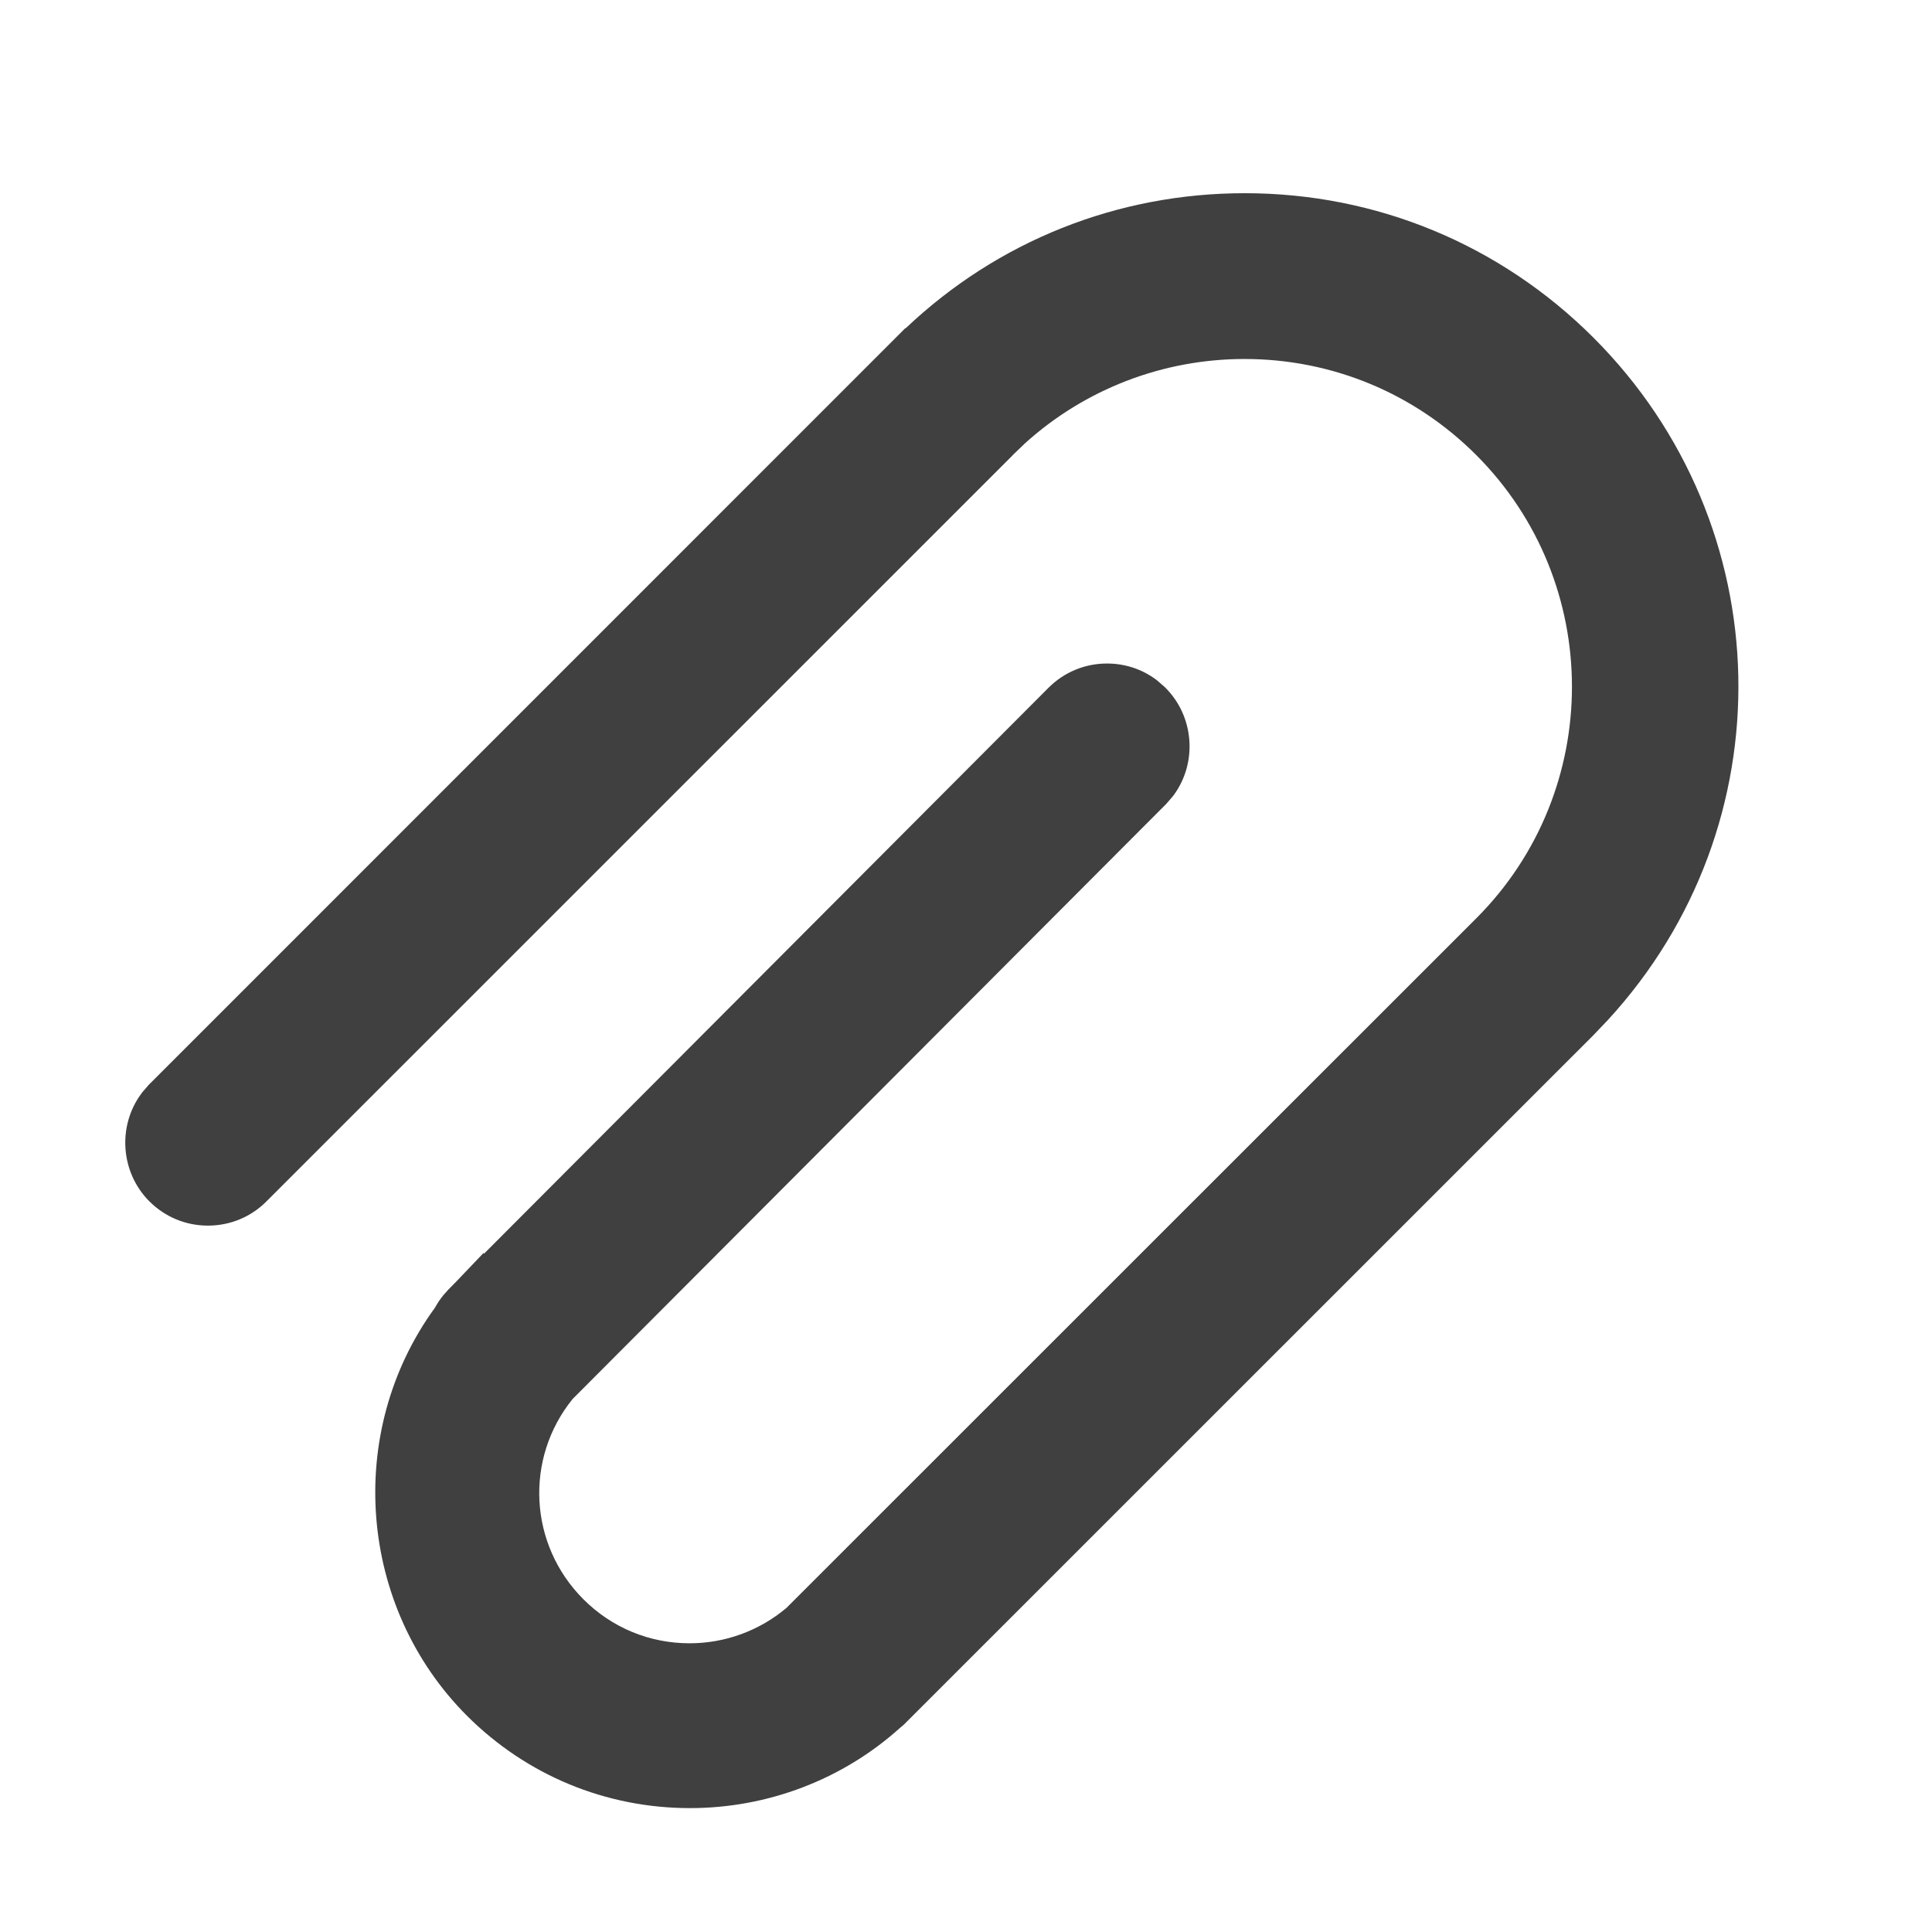
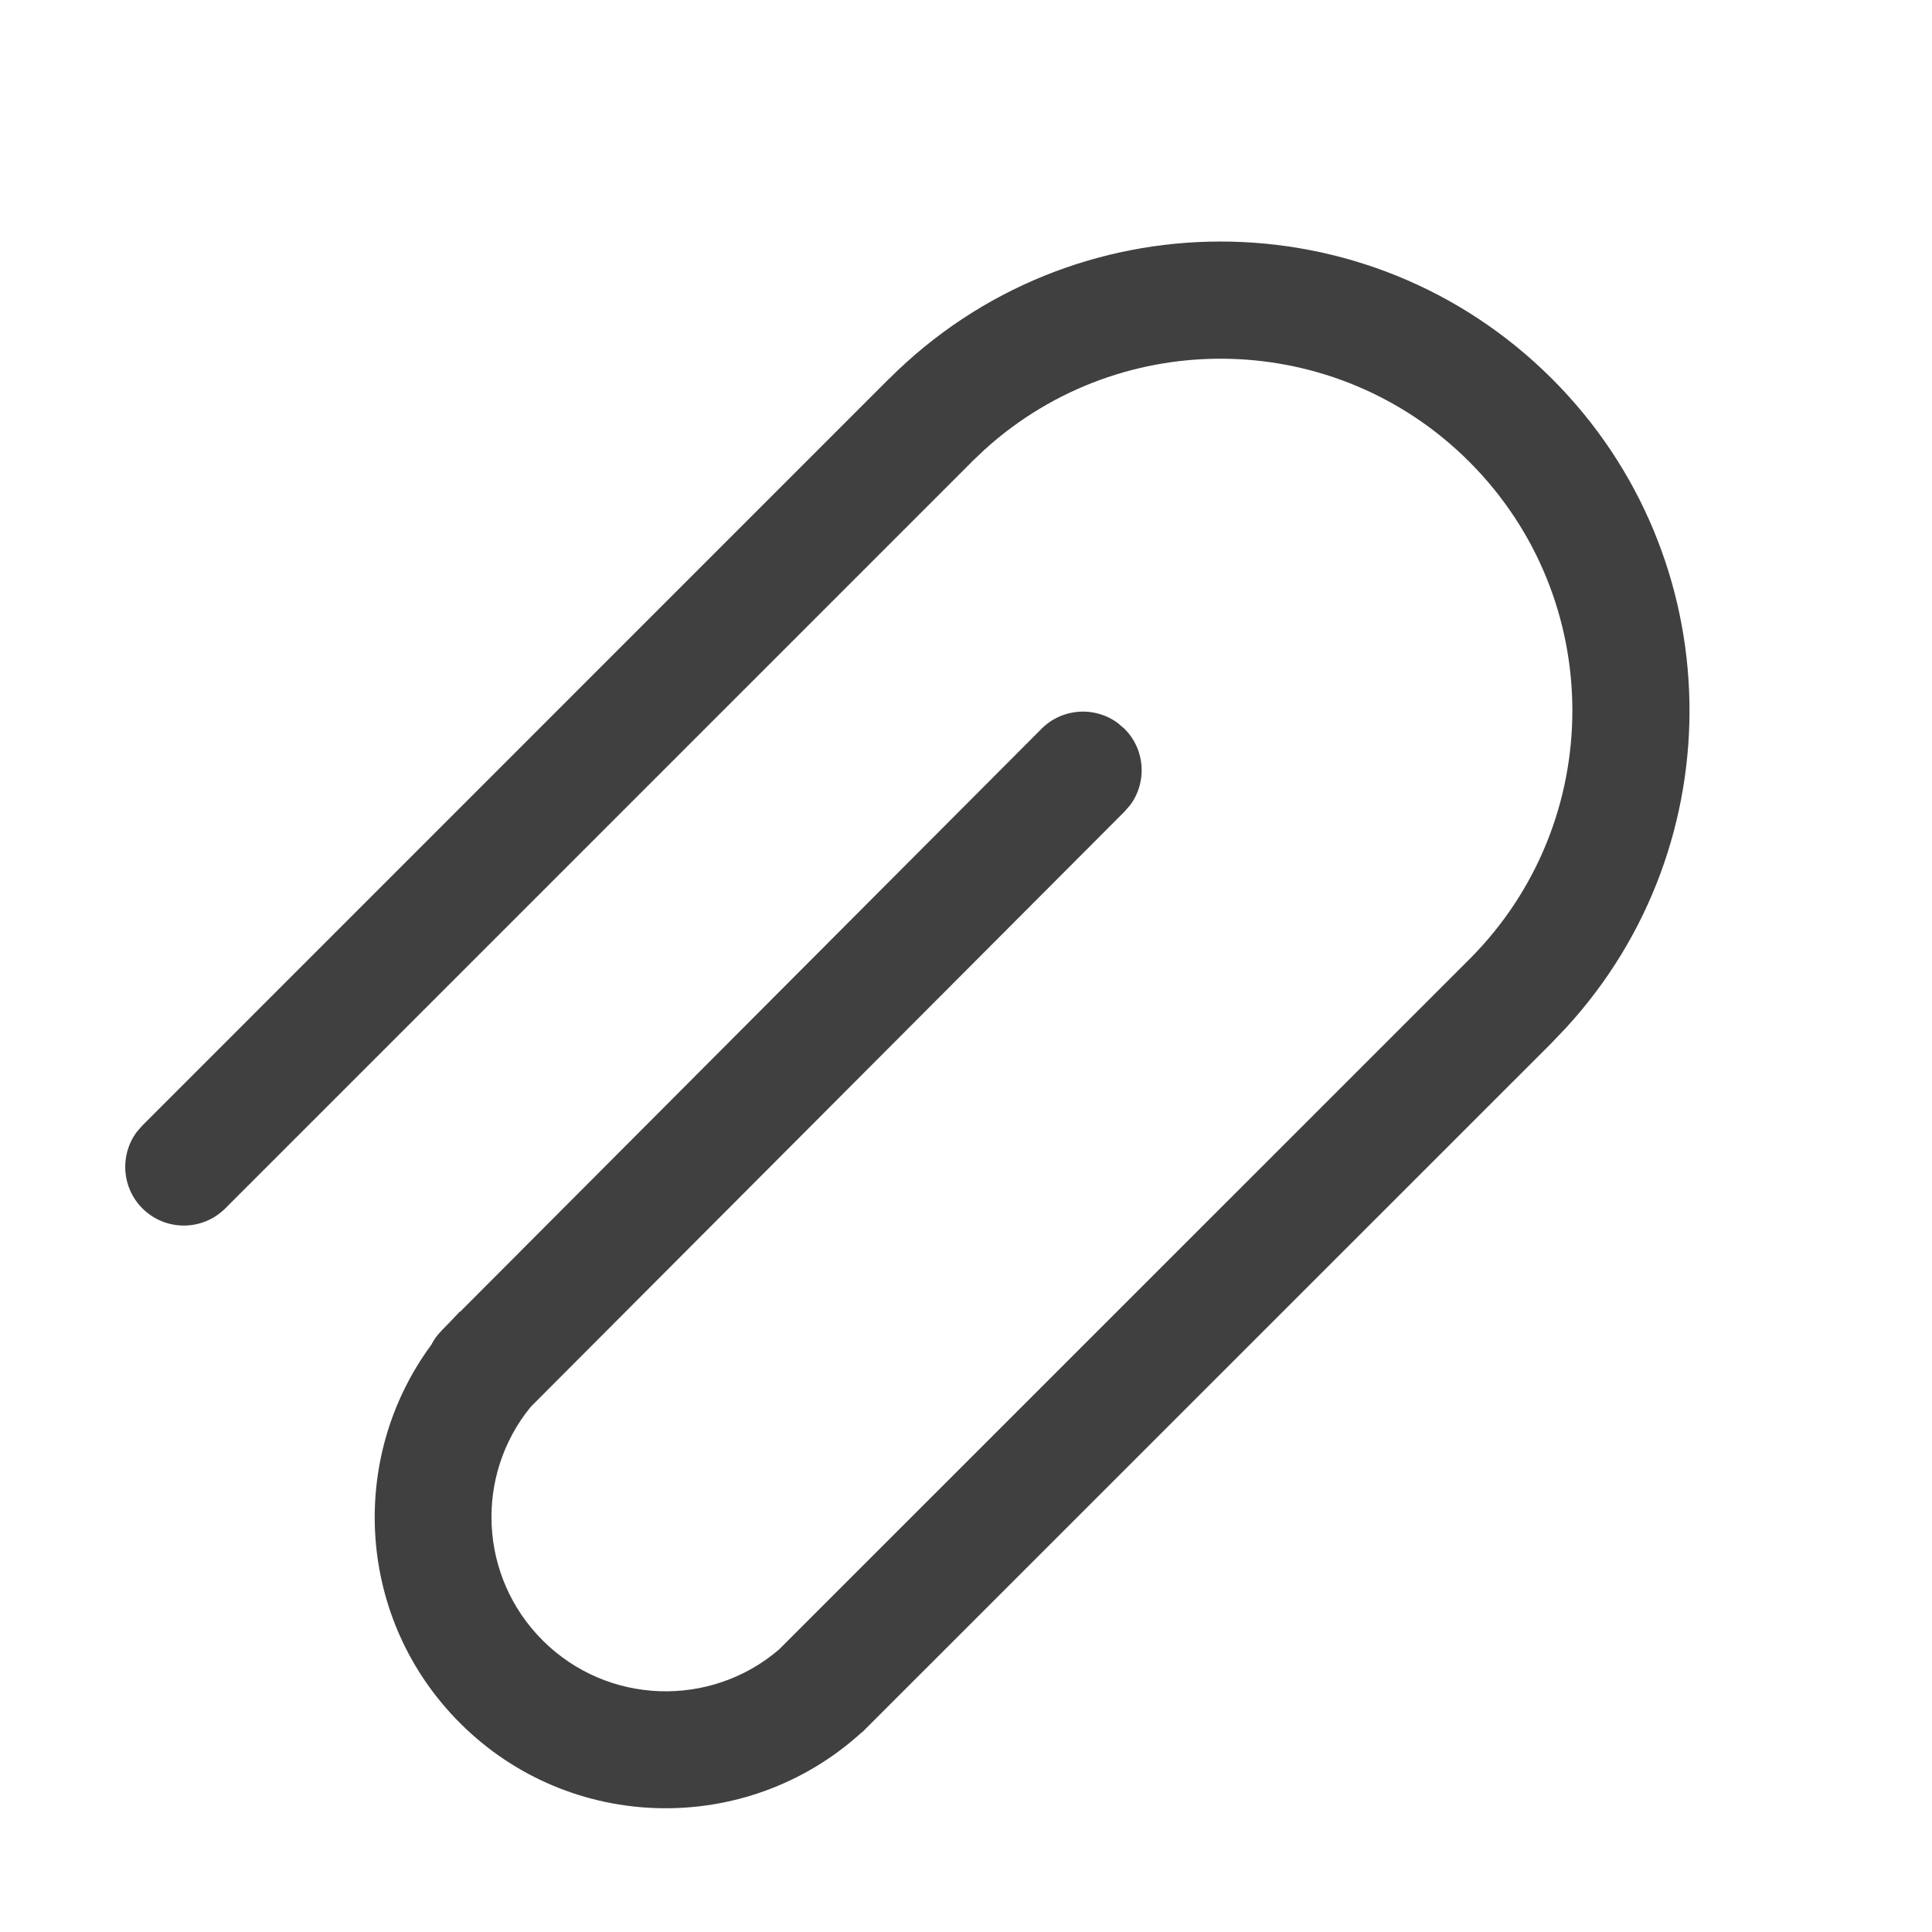
<svg xmlns="http://www.w3.org/2000/svg" version="1.1" id="Layer_1" x="0px" y="0px" width="16px" height="16px" viewBox="0 0 16 16" enable-background="new 0 0 16 16" xml:space="preserve">
  <g id="icon">
-     <path d="M5.714,14.974c-0.697,0,-1.353,-0.272,-1.846,-0.764c-0.902,-0.902,-1.015,-2.352,-0.266,-3.38c0.02,-0.036,0.043,-0.071,0.069,-0.103l0.042,-0.047l0.063,-0.064l0.228,-0.239l0.005,0.005l4.674,-4.686c0.13,-0.13,0.302,-0.201,0.485,-0.201c0.148,0,0.289,0.046,0.407,0.134l0.011,0.009l0.06,0.052l0.005,0.005c0.239,0.238,0.268,0.622,0.067,0.893l-0.009,0.011l-0.052,0.06l-4.915,4.927c-0.4,0.495,-0.362,1.207,0.09,1.659c0.235,0.235,0.547,0.364,0.879,0.364c0.294,0,0.578,-0.104,0.802,-0.293l5.713,-5.711c1.057,-1.058,1.056,-2.78,-0.001,-3.837c-0.512,-0.512,-1.194,-0.795,-1.919,-0.795c-0.673,0,-1.319,0.248,-1.817,0.698l-0.101,0.097l-0.008,0.009L2.207,9.949c-0.129,0.13,-0.302,0.201,-0.485,0.201c-0.183,0,-0.355,-0.071,-0.485,-0.201c-0.238,-0.238,-0.267,-0.622,-0.066,-0.893l0.009,-0.012l0.052,-0.06l6.265,-6.266l0.003,0.001C8.262,1.996,9.254,1.6,10.308,1.6c1.091,0,2.116,0.425,2.888,1.196c1.554,1.554,1.606,4.036,0.119,5.652l-0.124,0.13l-5.707,5.706l-0.031,0.026C6.98,14.736,6.36,14.974,5.714,14.974z" id="c1" fill="#404040" />
+     <path d="M7.362,3.138c1.516,-1.517,3.975,-1.517,5.492,-0c1.478,1.478,1.516,3.851,0.114,5.375l-0.122,0.128l-5.697,5.696l-0.024,0.02c-0.946,0.852,-2.405,0.824,-3.316,-0.088c-0.854,-0.854,-0.933,-2.189,-0.237,-3.132c0.015,-0.029,0.033,-0.058,0.055,-0.084l0.035,-0.039l0.056,-0.057l0.091,-0.096l0.002,0.002L8.625,6.036c0.172,-0.173,0.442,-0.189,0.632,-0.048l0.055,0.047c0.173,0.172,0.189,0.442,0.048,0.632l-0.047,0.054l-4.917,4.929c-0.465,0.567,-0.432,1.405,0.097,1.934c0.537,0.537,1.391,0.562,1.958,0.077l5.718,-5.717c1.137,-1.138,1.137,-2.982,-0.001,-4.12c-1.102,-1.102,-2.868,-1.137,-4.011,-0.103l-0.109,0.103l-0.008,0.009l-6.174,6.174c-0.19,0.19,-0.497,0.19,-0.687,0c-0.172,-0.172,-0.188,-0.442,-0.047,-0.632l0.047,-0.054l6.182,-6.183L7.362,3.138z" id="c1" fill="#404040" />
  </g>
</svg>
